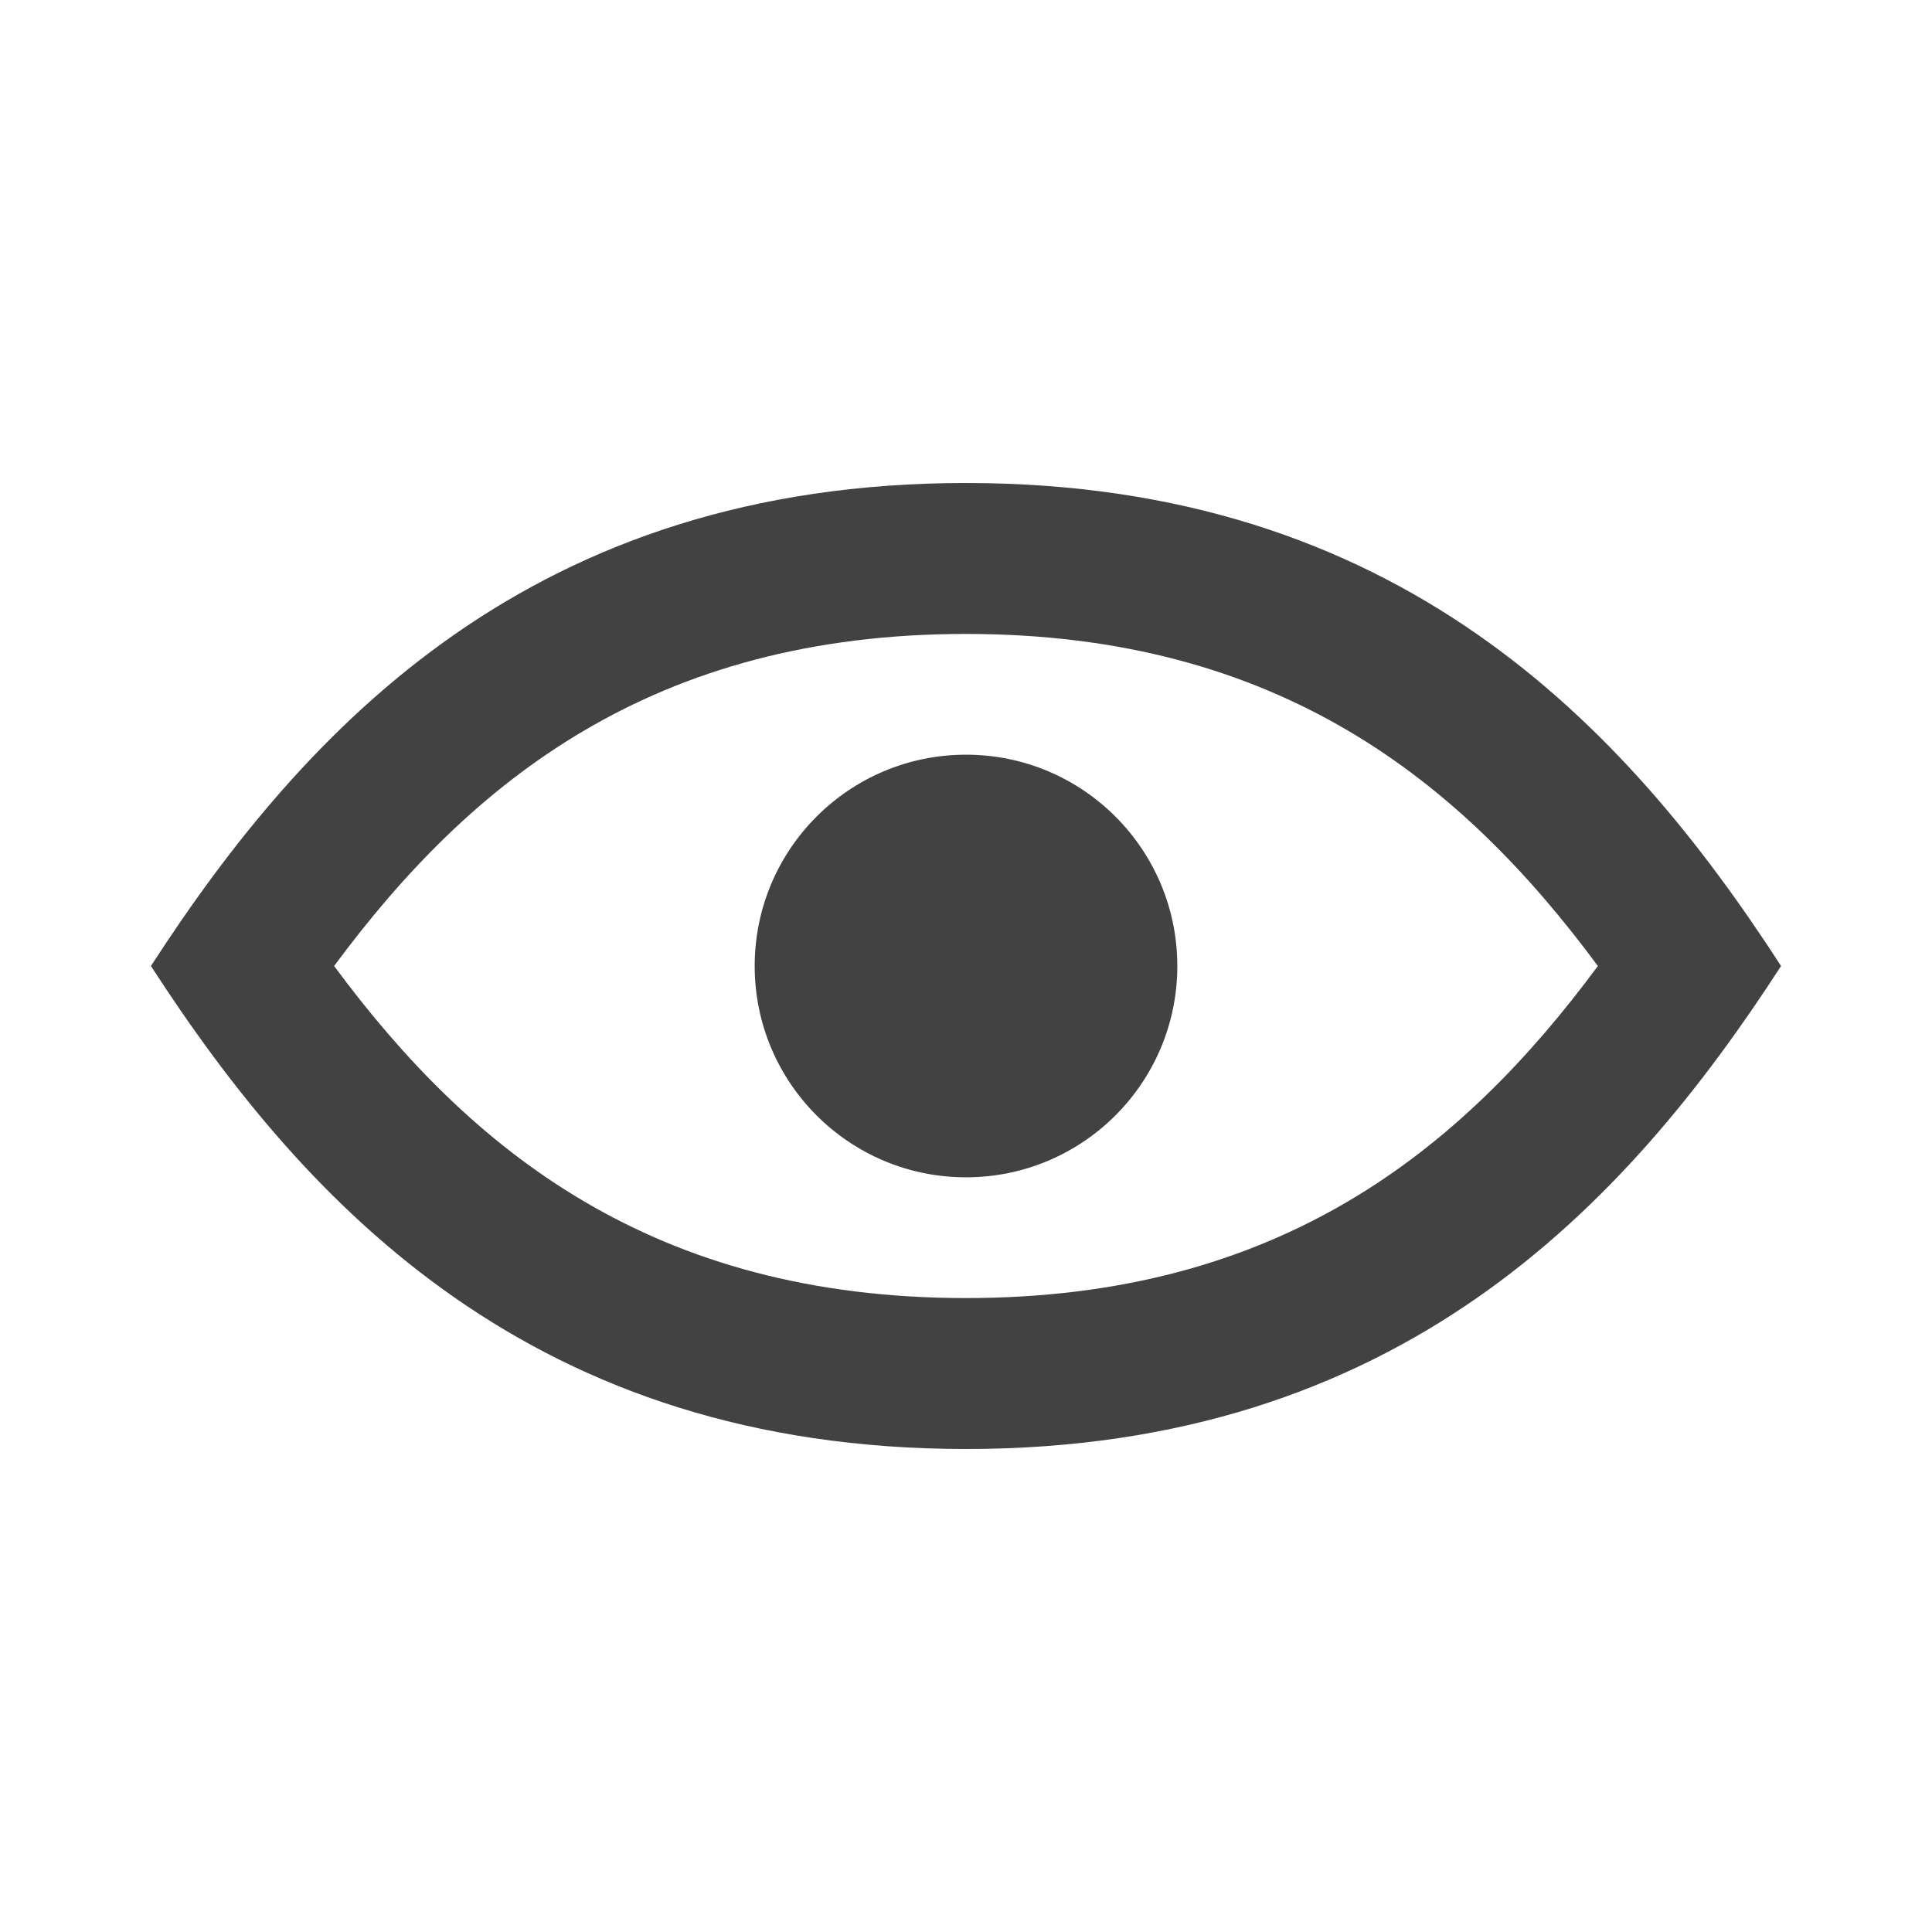
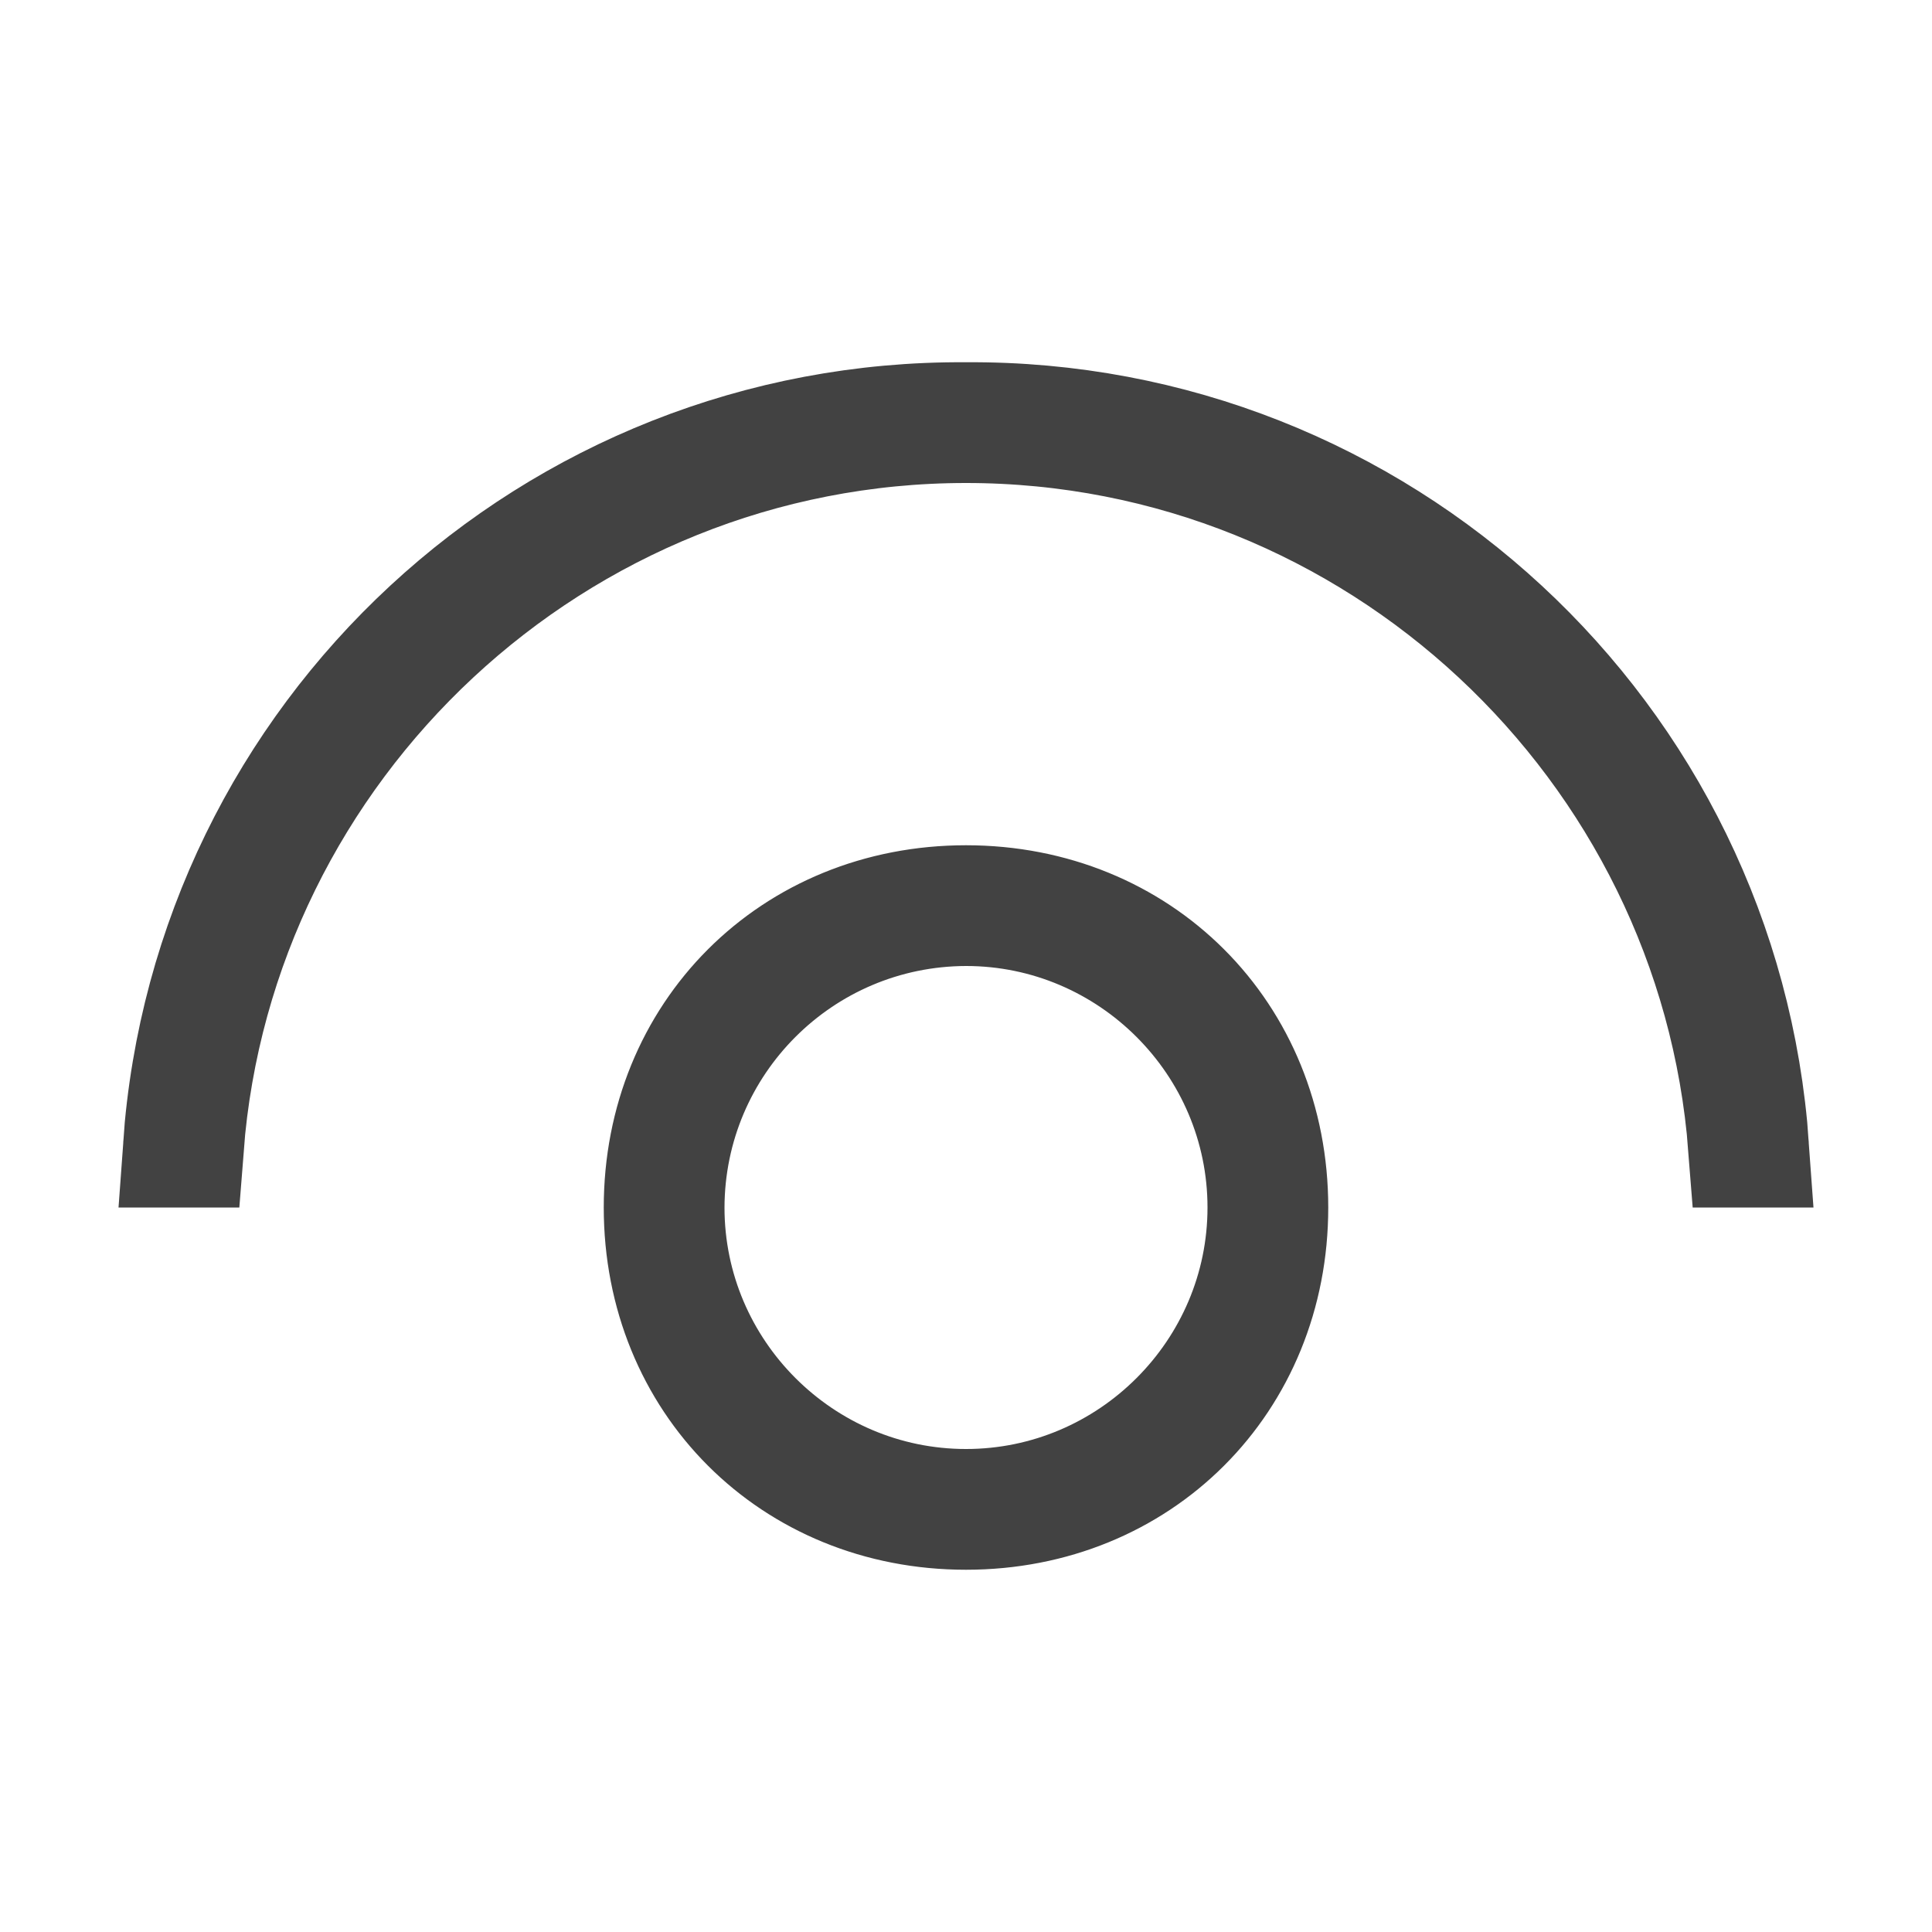
<svg xmlns="http://www.w3.org/2000/svg" width="16" height="16" fill="none" viewBox="0 0 16 16">
-   <path fill="#424242" fill-rule="evenodd" d="M8 10.75c2.59 0 4.1-1.218 5.233-2.75C12.1 6.468 10.59 5.25 8 5.25S3.9 6.468 2.767 8C3.9 9.532 5.41 10.75 8 10.75zM14.75 8c-1.294 2-3.177 4-6.75 4s-5.456-2-6.75-4C2.544 6 4.427 4 8 4s5.456 2 6.75 4zM8 9.75a1.75 1.75 0 1 0 0-3.5 1.75 1.75 0 0 0 0 3.5z" clip-rule="evenodd" />
+   <path stroke="#424242" d="M8 3.5a6.453 6.453 0 0 0-6.482 6h.001c.257-3.345 3.073-6 6.481-6zm0 0a6.453 6.453 0 0 1 6.482 6h-.001c-.258-3.345-3.073-6-6.481-6zm0 4c-1.424 0-2.5 1.076-2.5 2.5M8 7.5c1.424 0 2.5 1.076 2.5 2.5M8 7.5c1.376 0 2.5 1.124 2.5 2.5M8 7.5A2.506 2.506 0 0 0 5.5 10m0 0c0 1.424 1.076 2.5 2.5 2.5M5.5 10c0 1.376 1.124 2.5 2.5 2.5m2.5-2.5c0 1.424-1.076 2.5-2.5 2.5m2.5-2.5c0 1.376-1.124 2.5-2.5 2.5" />
</svg>
